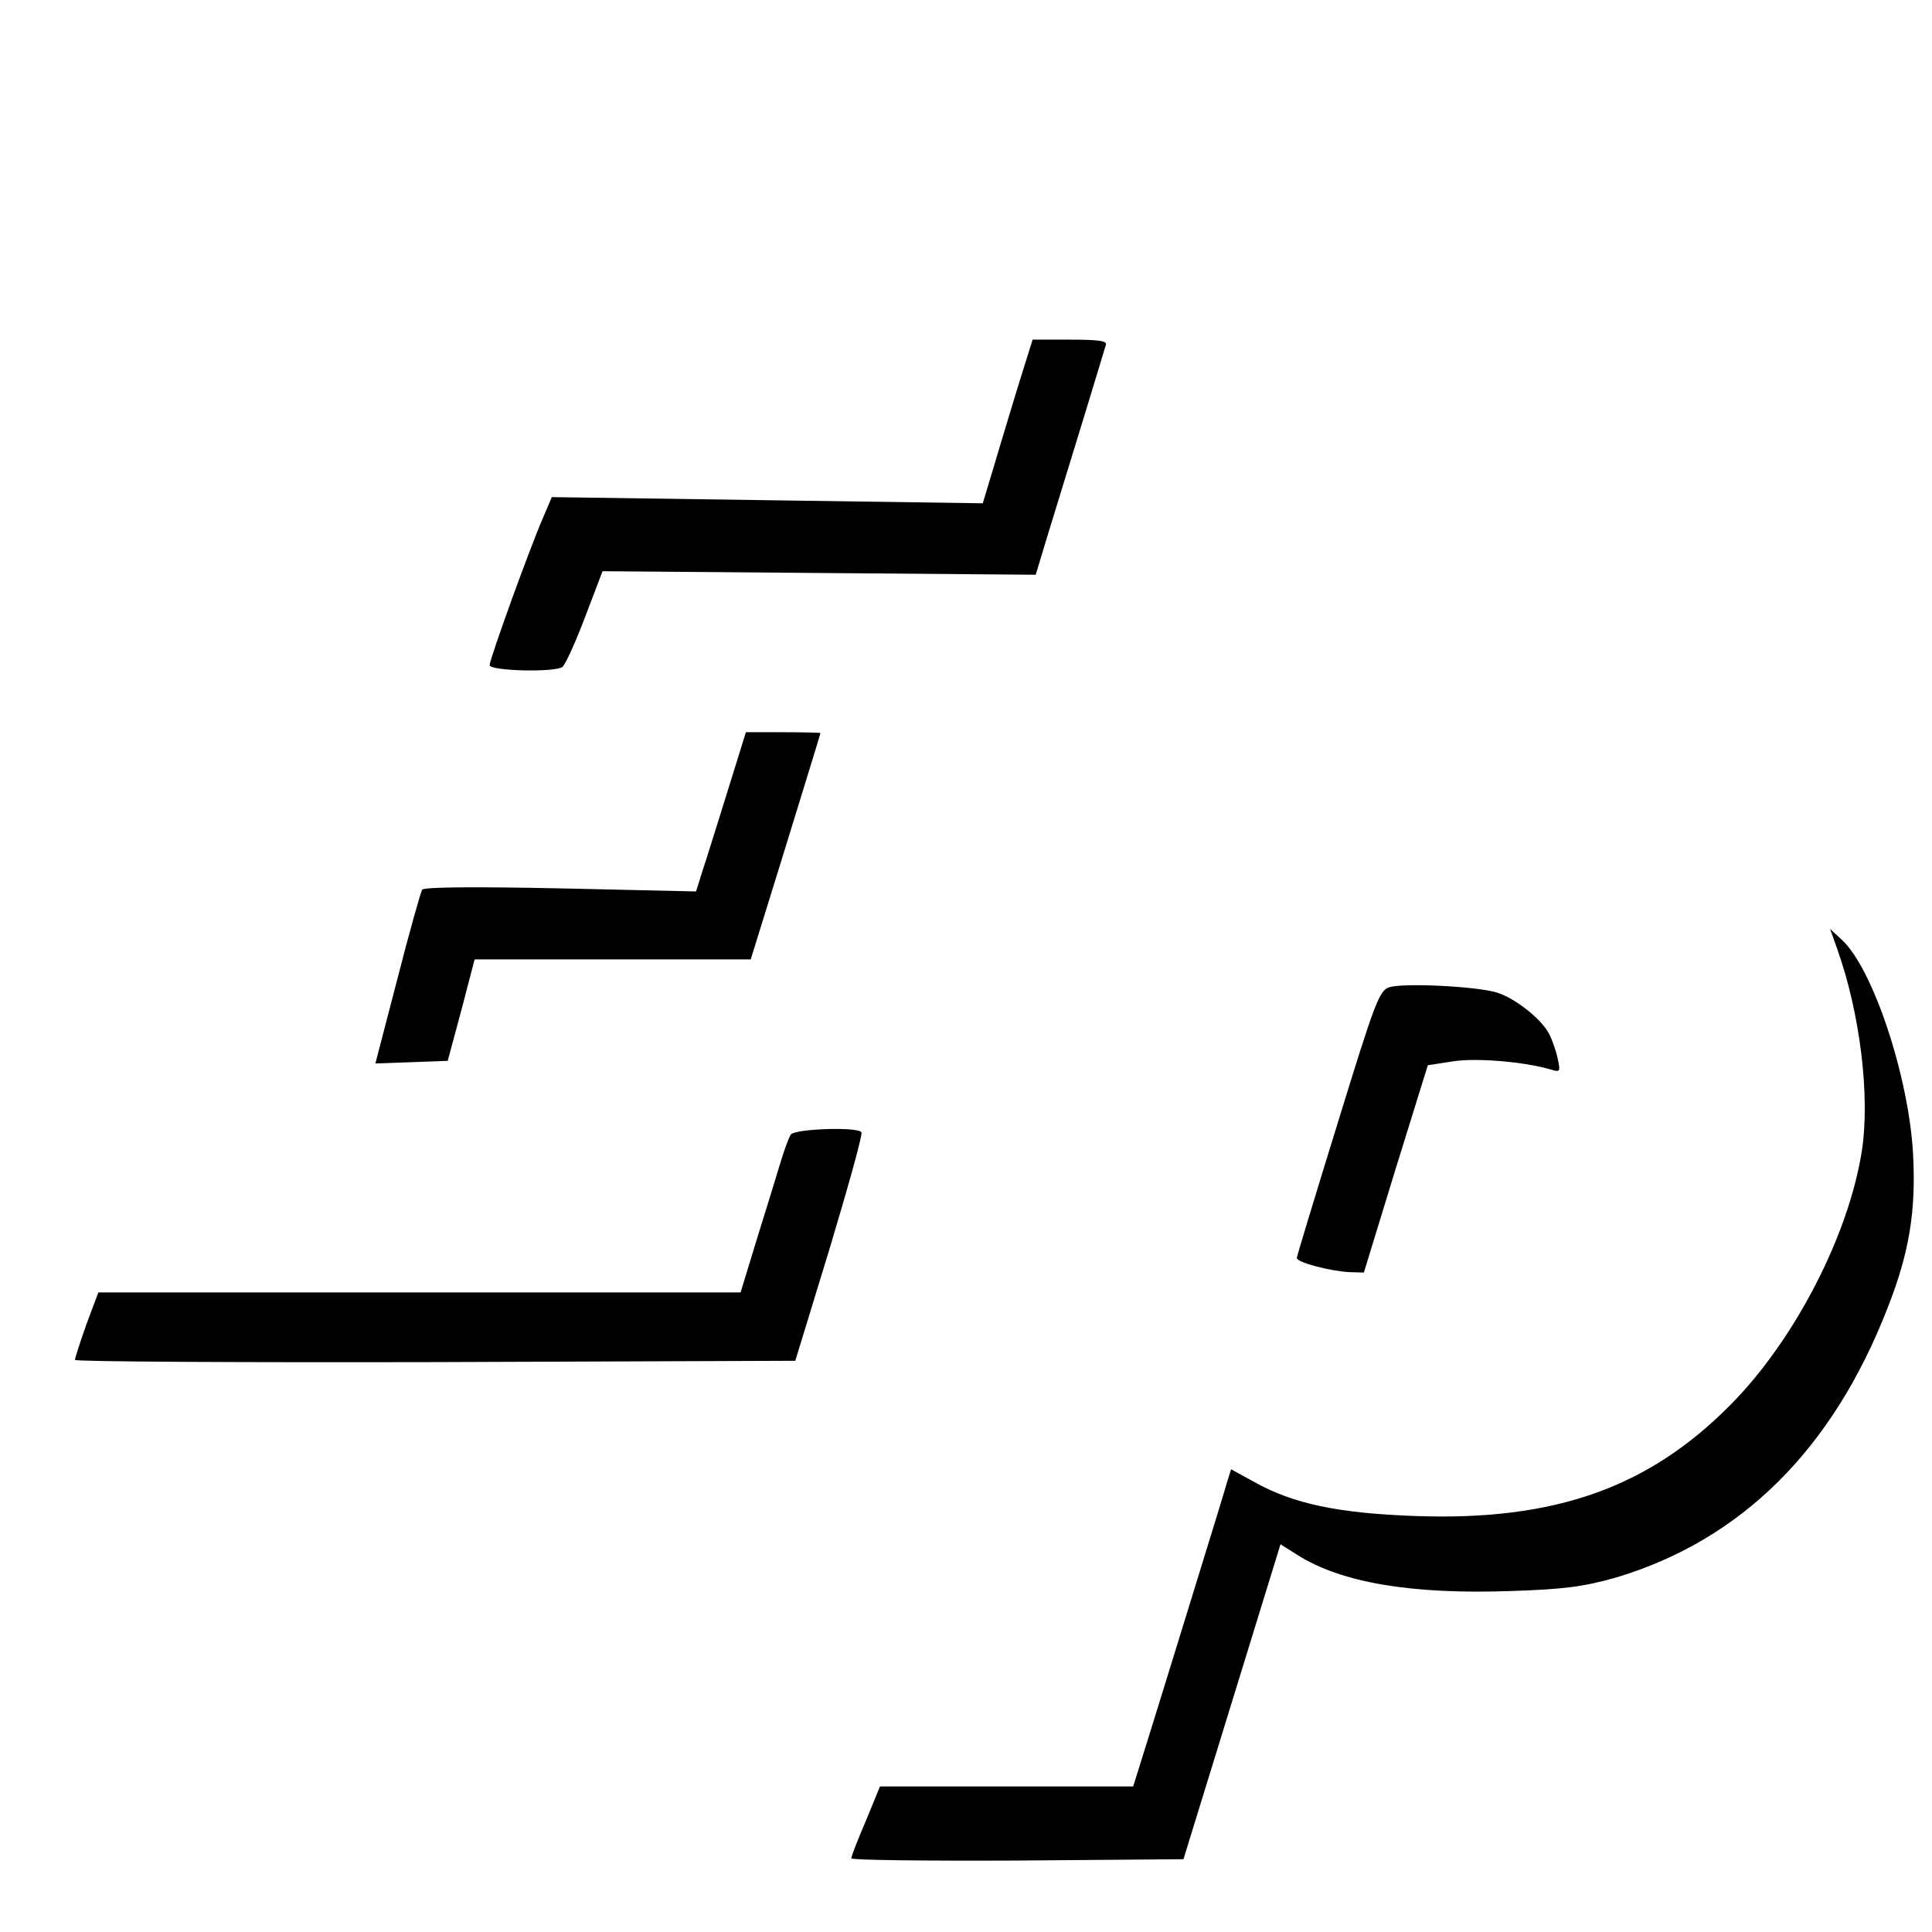
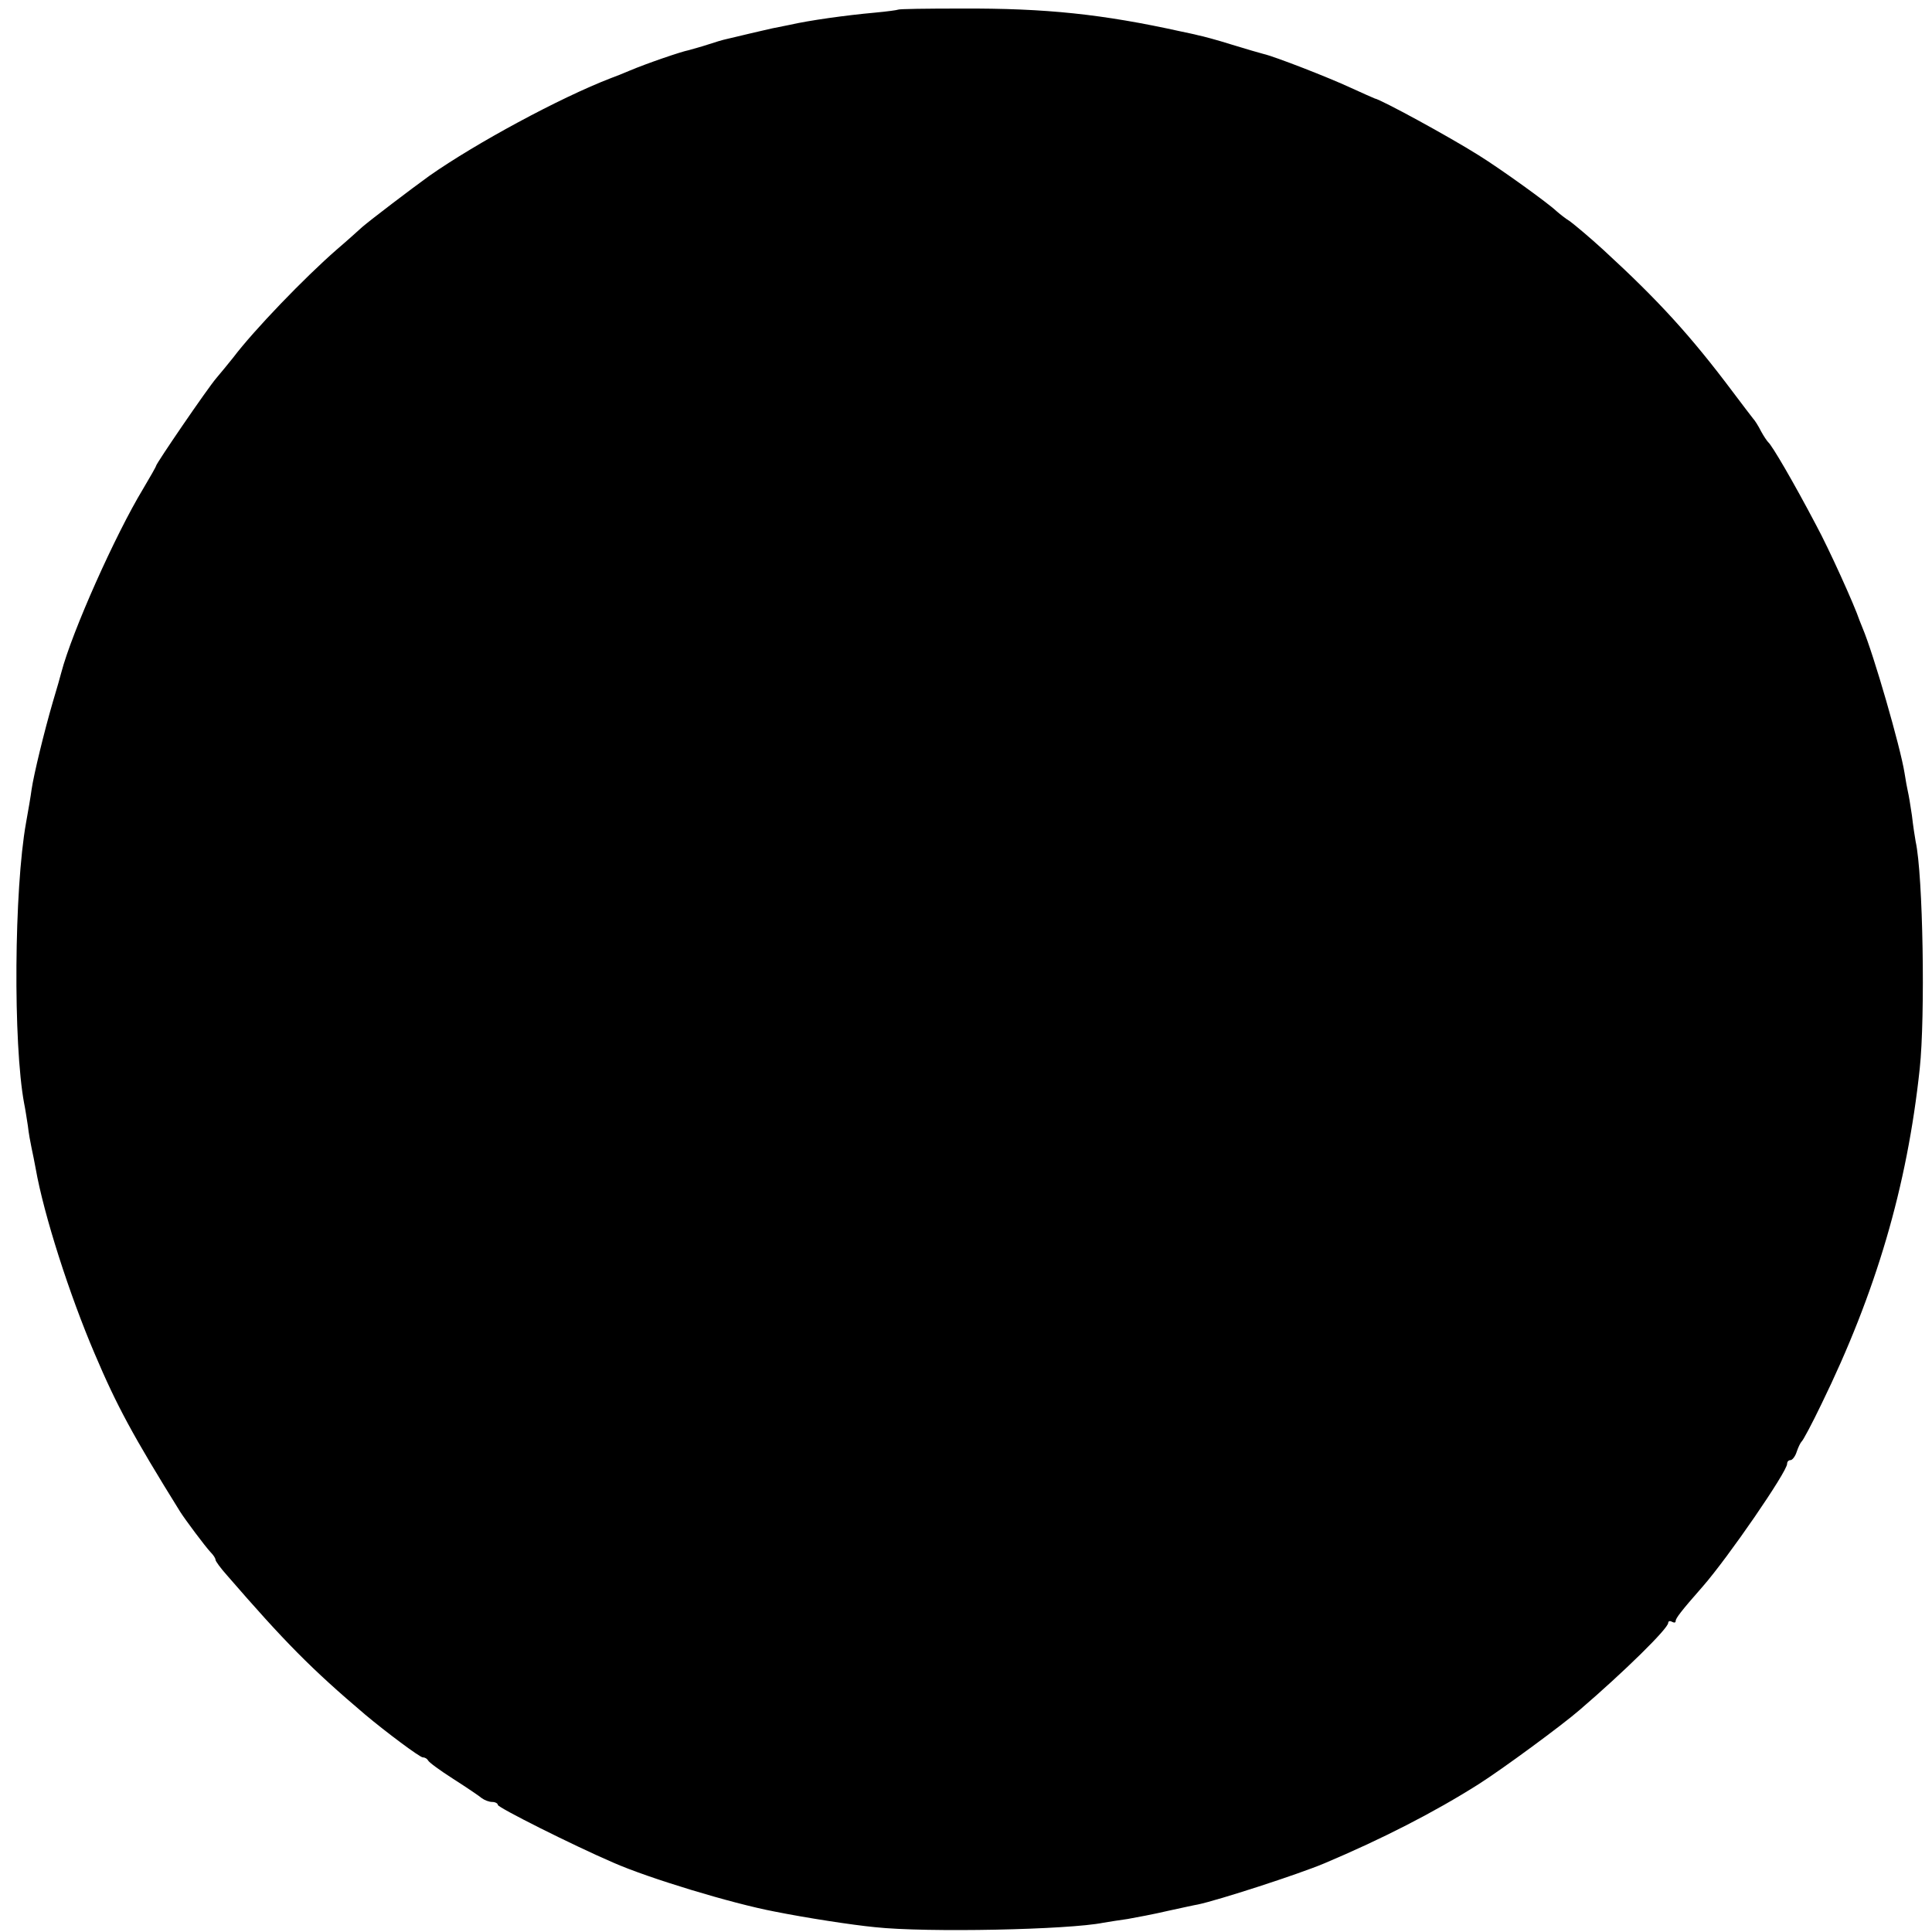
- <svg xmlns="http://www.w3.org/2000/svg" version="1.0" width="438pt" height="438pt" viewBox="0 0 438 438" preserveAspectRatio="xMidYMid meet">
-   <g transform="translate(0,438) scale(0.1,-0.1)" fill="#000000" stroke="none">
-     <path d="M2306 3498 c-19 -62 -44 -146 -56 -186 l-22 -73 -489 7 -488 7 -20 -47 c-31 -71 -121 -321 -121 -334 0 -13 147 -17 165 -4 6 4 29 54 51 112 l40 105 491 -4 491 -4 30 99 c17 55 52 169 78 254 26 85 49 161 51 168 4 9 -16 12 -80 12 l-86 0 -35 -112z" />
-     <path d="M1650 2588 c-23 -73 -48 -155 -57 -181 l-15 -48 -308 7 c-197 4 -309 3 -313 -3 -3 -5 -29 -96 -56 -202 l-50 -192 82 3 82 3 31 115 30 115 313 0 313 0 79 255 c43 140 79 256 79 258 0 1 -38 2 -85 2 l-84 0 -41 -132z" />
-     <path d="M4165 2229 c52 -146 75 -334 56 -458 -30 -192 -153 -430 -298 -576 -186 -188 -398 -263 -713 -252 -175 6 -279 28 -366 77 l-53 29 -10 -32 c-5 -18 -37 -122 -71 -232 -34 -110 -79 -257 -101 -327 l-40 -128 -287 0 -287 0 -32 -78 c-18 -42 -33 -80 -33 -85 0 -4 169 -6 377 -5 l376 3 110 357 110 357 38 -24 c99 -63 259 -90 484 -82 123 4 166 10 240 31 282 85 489 289 614 610 50 127 65 221 58 351 -10 176 -91 419 -161 484 l-27 25 16 -45z" />
-     <path d="M3150 2142 c-23 -7 -33 -34 -117 -307 -51 -165 -93 -303 -93 -307 0 -10 77 -30 119 -32 l33 -1 72 235 73 235 58 9 c54 8 161 -1 222 -19 20 -6 21 -5 14 27 -4 18 -13 43 -19 54 -18 35 -79 82 -119 94 -47 14 -209 22 -243 12z" />
-     <path d="M1793 1808 c-5 -7 -16 -38 -25 -68 -9 -30 -33 -108 -53 -172 l-36 -118 -728 0 -728 0 -27 -72 c-14 -40 -26 -76 -26 -81 0 -4 367 -6 817 -5 l816 3 78 255 c42 140 75 258 72 263 -8 13 -150 8 -160 -5z" />
+ <svg xmlns="http://www.w3.org/2000/svg" version="1.0" width="520pt" height="520pt" viewBox="0 0 520 520" preserveAspectRatio="xMidYMid meet">
+   <g transform="translate(0,520) scale(0.1,-0.1)" fill="#000000" stroke="none">
+     <path d="M2417 5174 c-1 -1 -29 -5 -62 -8 -78 -7 -178 -21 -230 -33 -11 -2 -31 -6 -45 -9 -14 -3 -43 -10 -65 -15 -22 -5 -49 -12 -59 -14 -10 -2 -33 -9 -51 -15 -18 -6 -41 -12 -51 -15 -21 -4 -114 -36 -159 -55 -16 -7 -39 -16 -50 -20 -138 -53 -365 -176 -489 -263 -50 -36 -159 -119 -181 -138 -11 -10 -42 -38 -69 -61 -86 -75 -222 -216 -278 -290 -13 -16 -33 -41 -46 -56 -24 -28 -162 -230 -162 -236 0 -2 -16 -30 -35 -62 -75 -124 -191 -384 -220 -494 -2 -8 -12 -44 -23 -80 -23 -79 -51 -194 -57 -235 -2 -16 -9 -57 -15 -90 -32 -179 -35 -594 -5 -755 3 -14 7 -41 10 -60 2 -19 7 -46 10 -60 3 -14 8 -38 11 -55 22 -125 91 -340 159 -499 59 -139 102 -219 230 -425 14 -22 67 -93 82 -109 7 -7 13 -16 13 -20 0 -4 14 -23 31 -42 156 -180 227 -252 372 -375 56 -47 147 -115 155 -115 6 0 12 -4 14 -8 2 -5 32 -27 68 -50 36 -23 70 -46 77 -52 7 -5 19 -10 28 -10 8 0 15 -4 15 -8 0 -7 201 -108 310 -155 95 -42 319 -110 435 -132 85 -17 208 -36 270 -42 138 -15 522 -7 615 12 13 2 42 7 65 10 22 4 71 13 109 22 37 8 73 16 80 17 53 11 270 81 341 111 154 65 295 137 415 213 63 40 225 159 272 200 120 103 238 219 238 234 0 5 5 6 10 3 6 -3 10 -3 10 2 0 7 14 26 73 93 69 79 227 309 227 330 0 6 4 10 9 10 5 0 13 10 17 23 4 12 10 24 13 27 4 3 28 48 53 100 147 301 231 585 265 904 15 140 9 521 -11 611 -2 11 -7 43 -10 70 -4 28 -9 57 -11 65 -2 8 -6 31 -9 50 -11 69 -83 319 -113 390 -3 8 -7 17 -8 20 -14 42 -83 194 -116 255 -62 118 -120 217 -130 225 -3 3 -12 16 -19 29 -7 14 -17 30 -22 35 -5 6 -29 38 -54 71 -114 152 -201 247 -348 382 -37 34 -78 68 -90 77 -13 8 -29 21 -37 28 -22 21 -148 112 -209 150 -81 51 -263 150 -280 153 -3 1 -32 14 -65 29 -58 27 -204 84 -235 91 -8 2 -46 13 -85 25 -38 12 -79 23 -90 25 -11 3 -31 7 -45 10 -213 47 -364 63 -593 62 -92 0 -168 -1 -170 -3z" />
  </g>
</svg>
